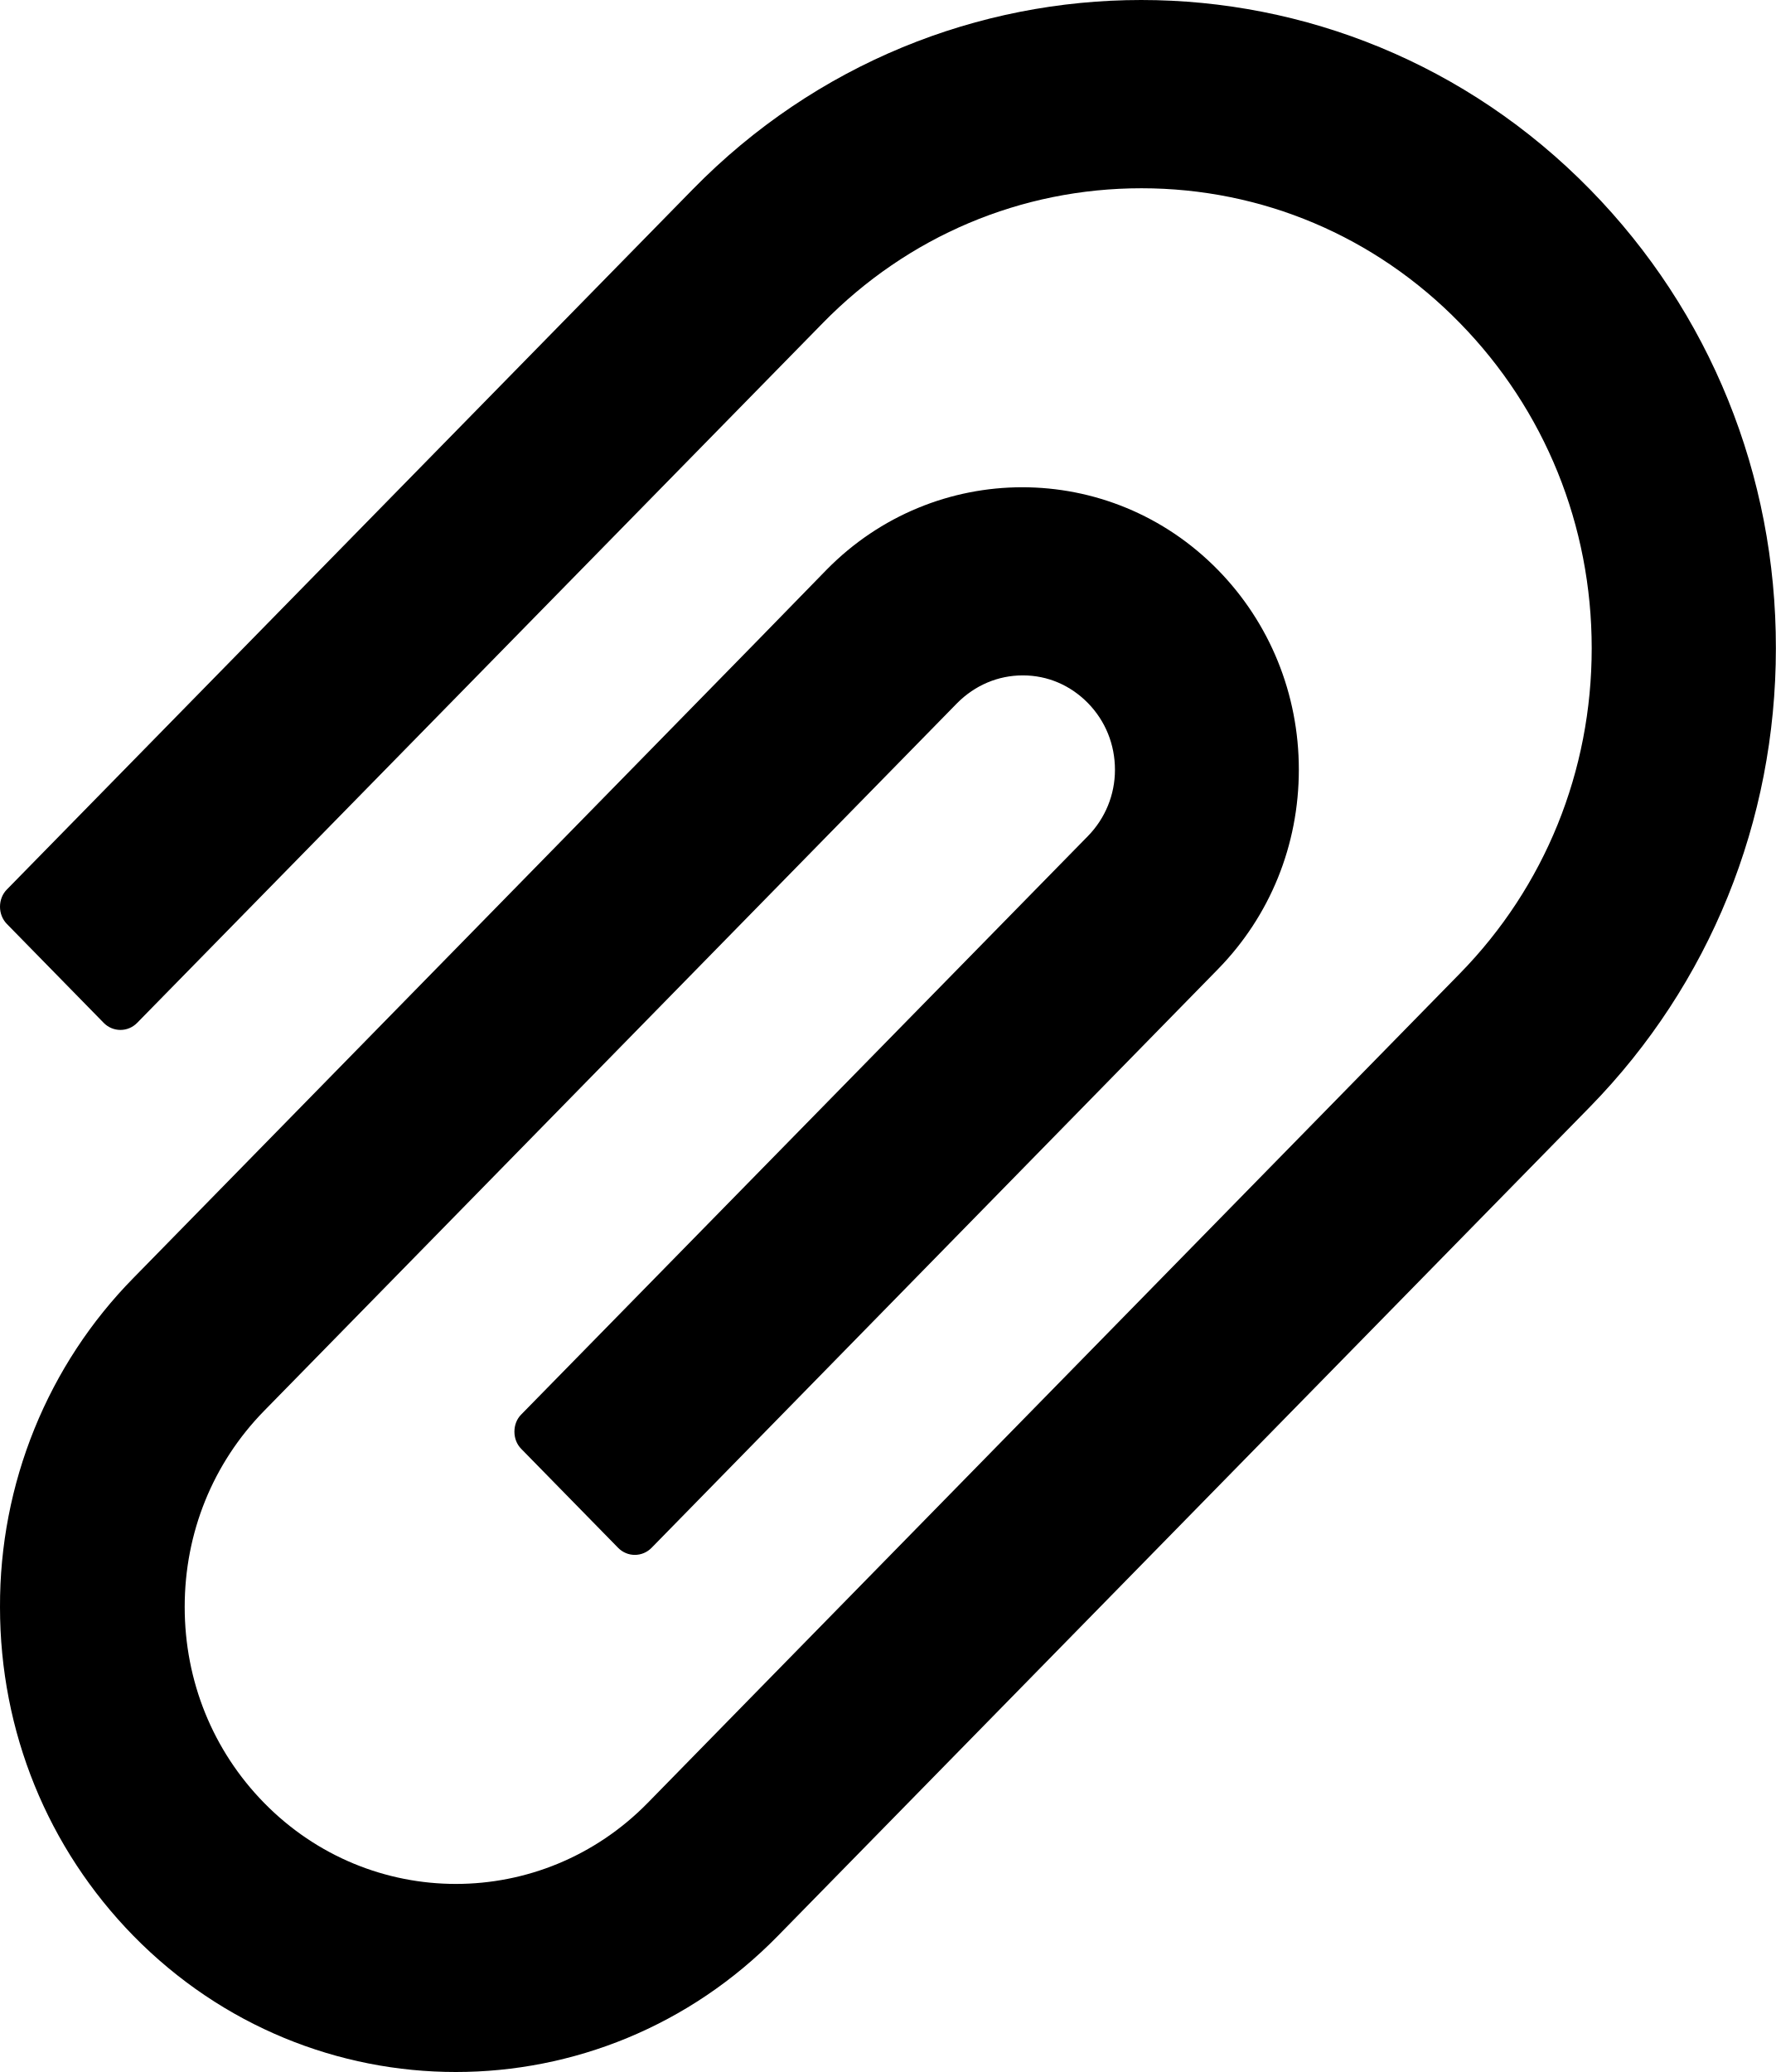
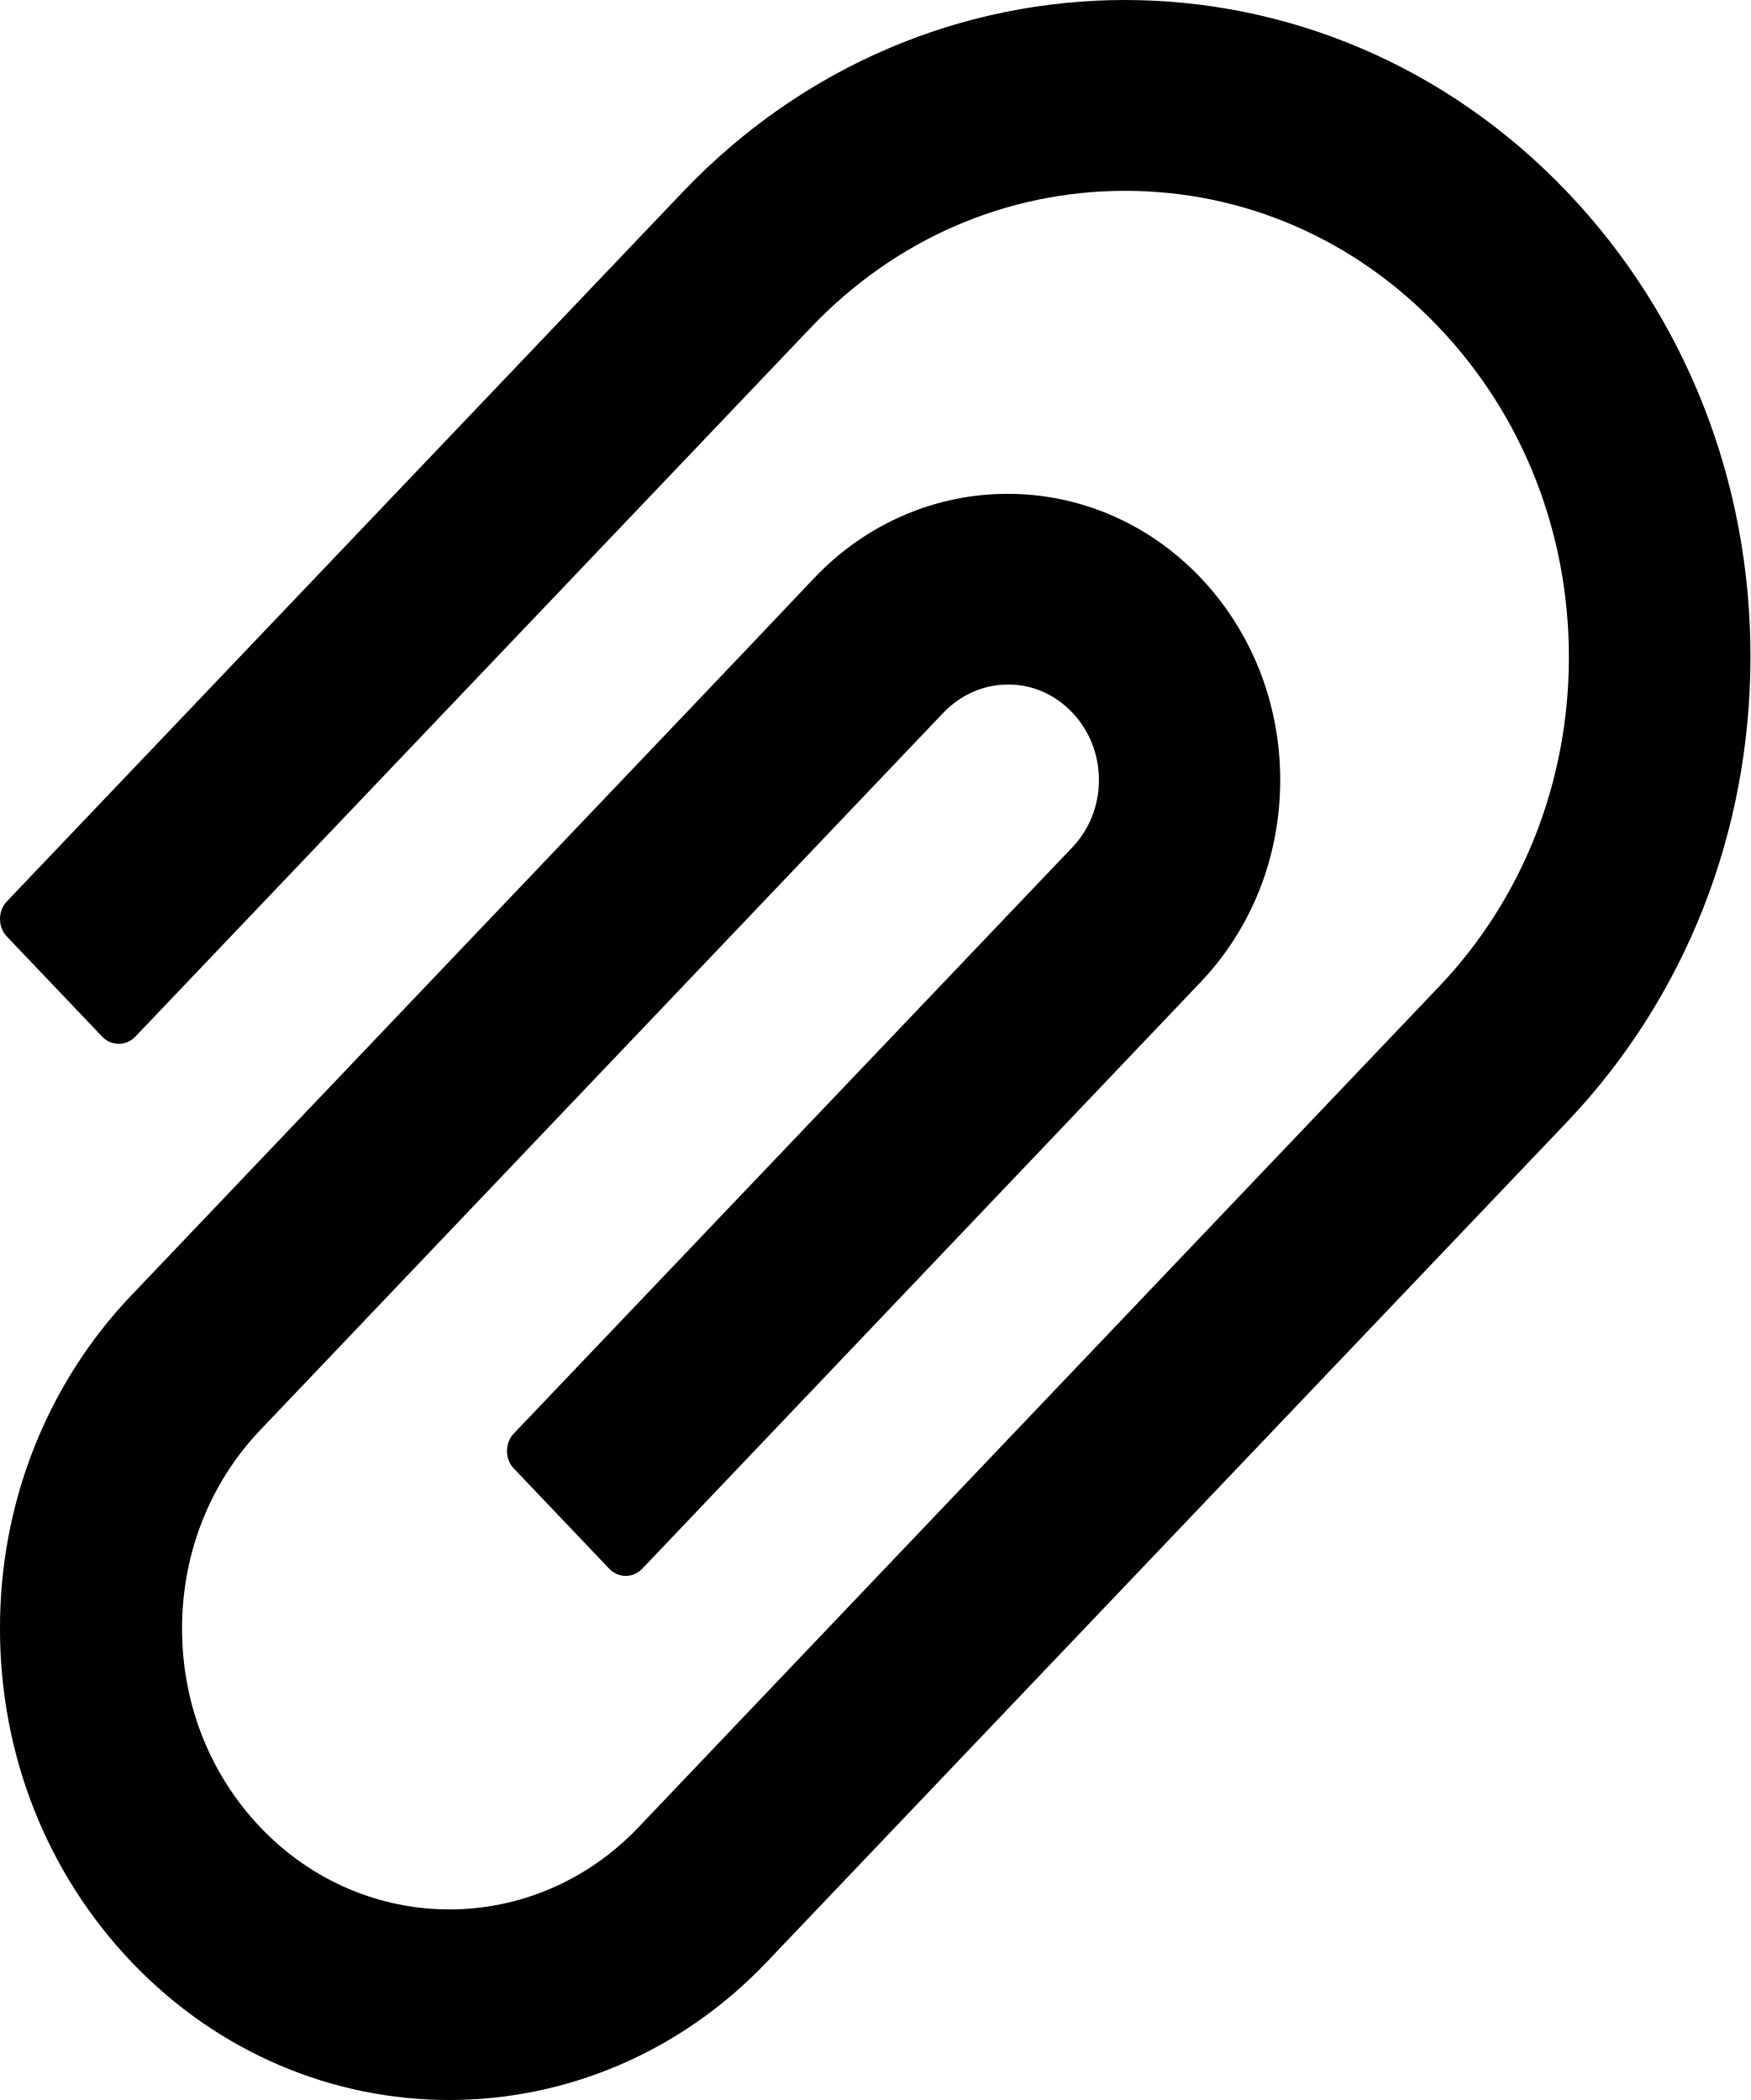
- <svg xmlns="http://www.w3.org/2000/svg" width="24" height="28" viewBox="0 0 24 28" fill="none">
-   <path d="M21.49 2.562C18.146 -0.854 12.699 -0.854 9.359 2.562L0.092 12.021C0.032 12.082 3.2822e-05 12.166 3.2822e-05 12.253C3.2822e-05 12.34 0.032 12.423 0.092 12.485L1.402 13.823C1.462 13.884 1.543 13.918 1.628 13.918C1.712 13.918 1.793 13.884 1.853 13.823L11.12 4.365C12.27 3.19 13.8 2.544 15.426 2.544C17.052 2.544 18.582 3.19 19.729 4.365C20.879 5.54 21.511 7.103 21.511 8.76C21.511 10.421 20.879 11.981 19.729 13.156L10.285 22.799L8.755 24.362C7.324 25.824 4.999 25.824 3.568 24.362C2.876 23.655 2.496 22.716 2.496 21.715C2.496 20.714 2.876 19.775 3.568 19.067L12.937 9.5C13.175 9.261 13.488 9.127 13.821 9.127H13.825C14.159 9.127 14.467 9.261 14.702 9.5C14.94 9.743 15.068 10.062 15.068 10.403C15.068 10.741 14.936 11.06 14.702 11.299L7.044 19.115C6.983 19.176 6.952 19.26 6.952 19.347C6.952 19.434 6.983 19.517 7.044 19.579L8.354 20.917C8.414 20.978 8.495 21.012 8.579 21.012C8.664 21.012 8.745 20.978 8.805 20.917L16.459 13.098C17.166 12.376 17.553 11.419 17.553 10.4C17.553 9.38 17.162 8.419 16.459 7.701C15 6.211 12.628 6.214 11.169 7.701L10.26 8.633L1.804 17.269C1.23 17.852 0.775 18.545 0.465 19.309C0.155 20.073 -0.003 20.892 3.2822e-05 21.718C3.2822e-05 23.398 0.643 24.975 1.804 26.161C3.007 27.387 4.583 28 6.16 28C7.736 28 9.312 27.387 10.512 26.161L21.49 14.955C23.105 13.301 24 11.1 24 8.76C24.003 6.417 23.109 4.216 21.49 2.562Z" fill="black" />
+ <svg xmlns="http://www.w3.org/2000/svg" width="25" height="30" viewBox="0 0 25 30" fill="none">
+   <path d="M22.385 2.745C18.902 -0.915 13.229 -0.915 9.749 2.745L0.096 12.879C0.033 12.945 3.41896e-05 13.035 3.41896e-05 13.128C3.41896e-05 13.221 0.033 13.311 0.096 13.377L1.461 14.811C1.523 14.876 1.608 14.912 1.696 14.912C1.784 14.912 1.868 14.876 1.931 14.811L11.583 4.677C12.781 3.418 14.375 2.726 16.069 2.726C17.763 2.726 19.357 3.418 20.551 4.677C21.749 5.936 22.407 7.61 22.407 9.386C22.407 11.166 21.749 12.837 20.551 14.096L10.714 24.428L9.12 26.103C7.629 27.669 5.207 27.669 3.717 26.103C2.996 25.345 2.6 24.338 2.6 23.266C2.6 22.194 2.996 21.187 3.717 20.429L13.476 10.179C13.724 9.922 14.05 9.779 14.397 9.779H14.401C14.748 9.779 15.07 9.922 15.314 10.179C15.562 10.439 15.695 10.781 15.695 11.146C15.695 11.508 15.558 11.85 15.314 12.106L7.337 20.48C7.274 20.546 7.241 20.635 7.241 20.729C7.241 20.822 7.274 20.911 7.337 20.977L8.702 22.411C8.764 22.476 8.849 22.513 8.937 22.513C9.025 22.513 9.109 22.476 9.172 22.411L17.145 14.033C17.881 13.26 18.284 12.234 18.284 11.142C18.284 10.05 17.877 9.021 17.145 8.251C15.625 6.654 13.155 6.658 11.635 8.251L10.688 9.25L1.879 18.502C1.281 19.127 0.807 19.87 0.484 20.688C0.162 21.506 -0.003 22.384 3.41896e-05 23.27C3.41896e-05 25.069 0.669 26.759 1.879 28.03C3.132 29.343 4.774 30 6.416 30C8.058 30 9.7 29.343 10.95 28.03L22.385 16.023C24.068 14.251 25 11.892 25 9.386C25.004 6.876 24.072 4.517 22.385 2.745Z" fill="black" />
</svg>
